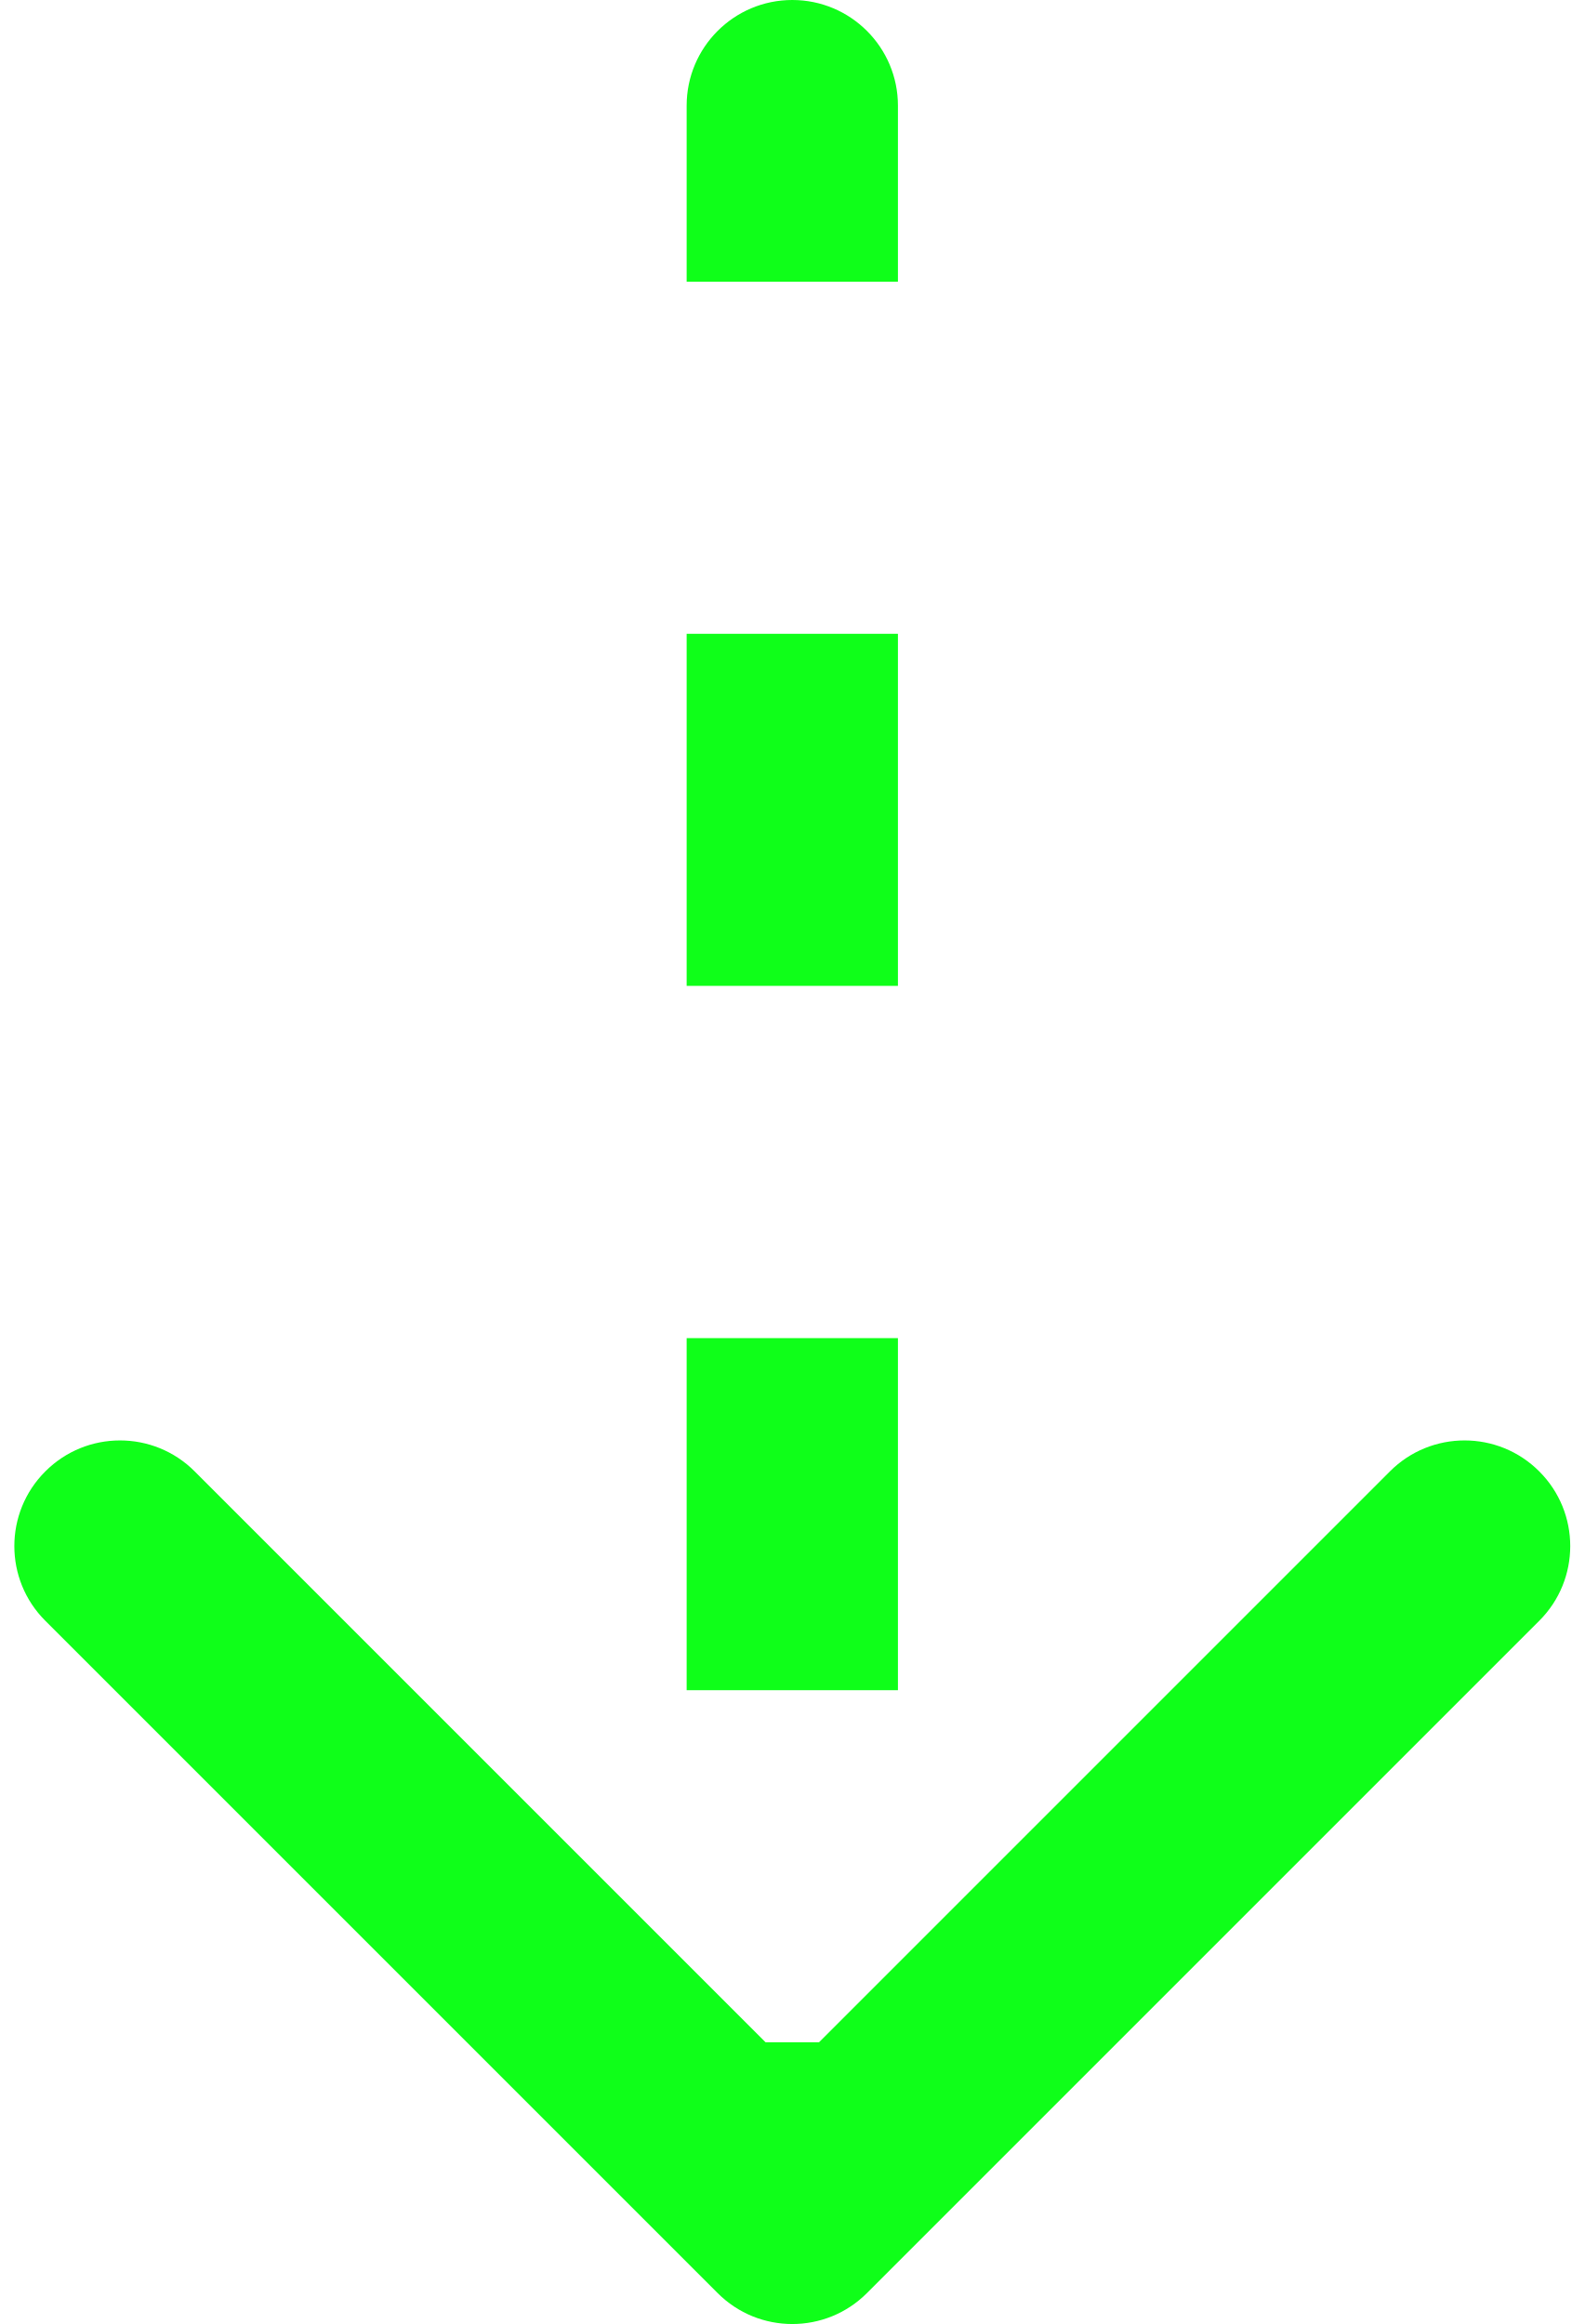
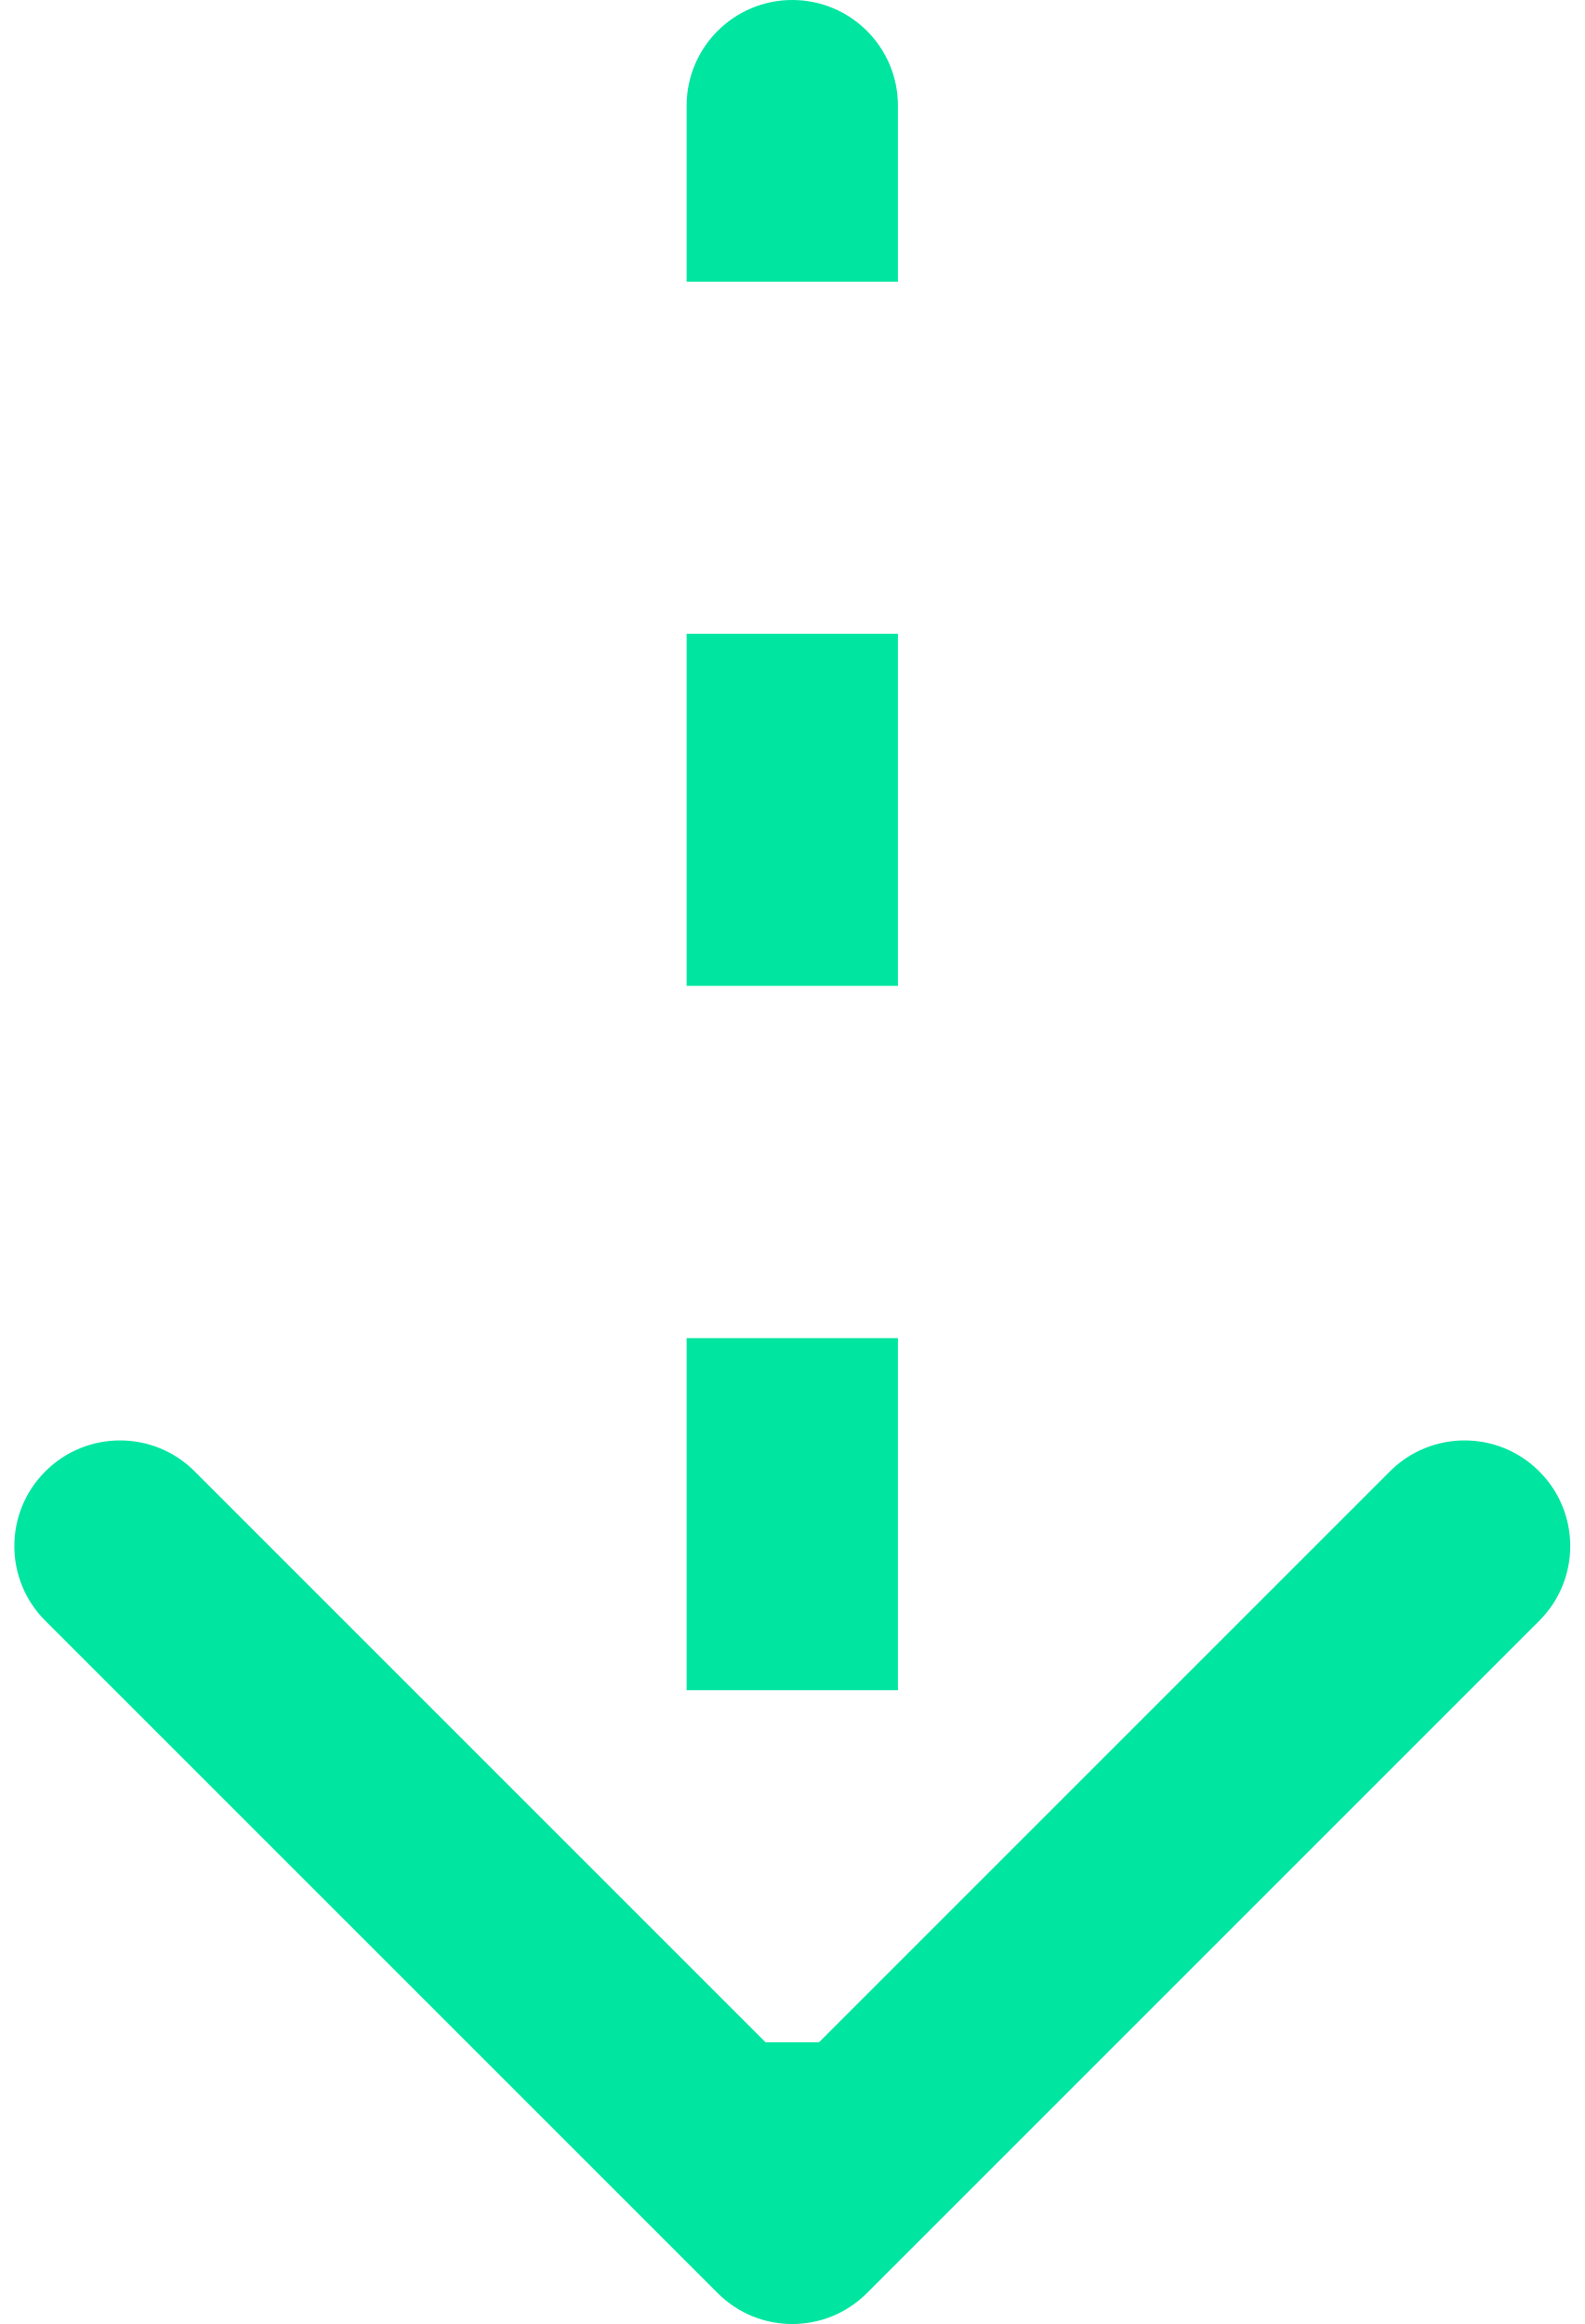
<svg xmlns="http://www.w3.org/2000/svg" width="15" height="22" viewBox="0 0 15 22" fill="none">
-   <path d="M8 1C8 0.724 7.776 0.5 7.5 0.5C7.224 0.5 7 0.724 7 1L8 1ZM7.146 21.354C7.342 21.549 7.658 21.549 7.854 21.354L11.036 18.172C11.231 17.976 11.231 17.66 11.036 17.465C10.84 17.269 10.524 17.269 10.328 17.465L7.5 20.293L4.672 17.465C4.476 17.269 4.16 17.269 3.964 17.465C3.769 17.66 3.769 17.976 3.964 18.172L7.146 21.354ZM7 1L7 2.667L8 2.667L8 1L7 1ZM7 6L7 9.333L8 9.333L8 6L7 6ZM7 12.667L7 16L8 16L8 12.667L7 12.667ZM7 19.333L7 21L8 21L8 19.333L7 19.333ZM8.5 1C8.5 0.448 8.052 -2.41411e-08 7.5 0C6.948 2.41411e-08 6.5 0.448 6.5 1L8.5 1ZM6.793 21.707C7.183 22.098 7.817 22.098 8.207 21.707L14.571 15.343C14.962 14.953 14.962 14.319 14.571 13.929C14.181 13.538 13.547 13.538 13.157 13.929L7.5 19.586L1.843 13.929C1.453 13.538 0.819 13.538 0.429 13.929C0.038 14.319 0.038 14.953 0.429 15.343L6.793 21.707ZM6.5 1L6.5 2.667L8.5 2.667L8.5 1L6.5 1ZM6.5 6L6.5 9.333L8.5 9.333L8.5 6L6.5 6ZM6.5 12.667L6.5 16L8.5 16L8.5 12.667L6.5 12.667ZM6.5 19.333L6.5 21L8.5 21L8.5 19.333L6.5 19.333Z" fill="#0FFF19" />
+   <path d="M8 1C8 0.724 7.776 0.5 7.5 0.5C7.224 0.5 7 0.724 7 1L8 1ZM7.146 21.354C7.342 21.549 7.658 21.549 7.854 21.354L11.036 18.172C11.231 17.976 11.231 17.66 11.036 17.465C10.84 17.269 10.524 17.269 10.328 17.465L7.5 20.293L4.672 17.465C4.476 17.269 4.16 17.269 3.964 17.465C3.769 17.66 3.769 17.976 3.964 18.172L7.146 21.354ZM7 1L7 2.667L8 2.667L8 1L7 1ZM7 6L7 9.333L8 9.333L8 6L7 6ZM7 12.667L7 16L8 16L8 12.667L7 12.667ZM7 19.333L7 21L8 21L8 19.333L7 19.333ZM8.5 1C8.5 0.448 8.052 -2.41411e-08 7.5 0C6.948 2.41411e-08 6.5 0.448 6.5 1L8.5 1ZM6.793 21.707C7.183 22.098 7.817 22.098 8.207 21.707L14.571 15.343C14.962 14.953 14.962 14.319 14.571 13.929C14.181 13.538 13.547 13.538 13.157 13.929L7.5 19.586L1.843 13.929C1.453 13.538 0.819 13.538 0.429 13.929C0.038 14.319 0.038 14.953 0.429 15.343L6.793 21.707ZM6.5 1L6.5 2.667L8.5 2.667L8.5 1L6.5 1ZM6.5 6L6.5 9.333L8.5 9.333L8.5 6L6.5 6ZM6.5 12.667L6.5 16L8.5 16L8.5 12.667L6.5 12.667ZM6.5 19.333L6.5 21L8.5 21L8.5 19.333L6.5 19.333Z" fill="#00E5A0" />
</svg>
